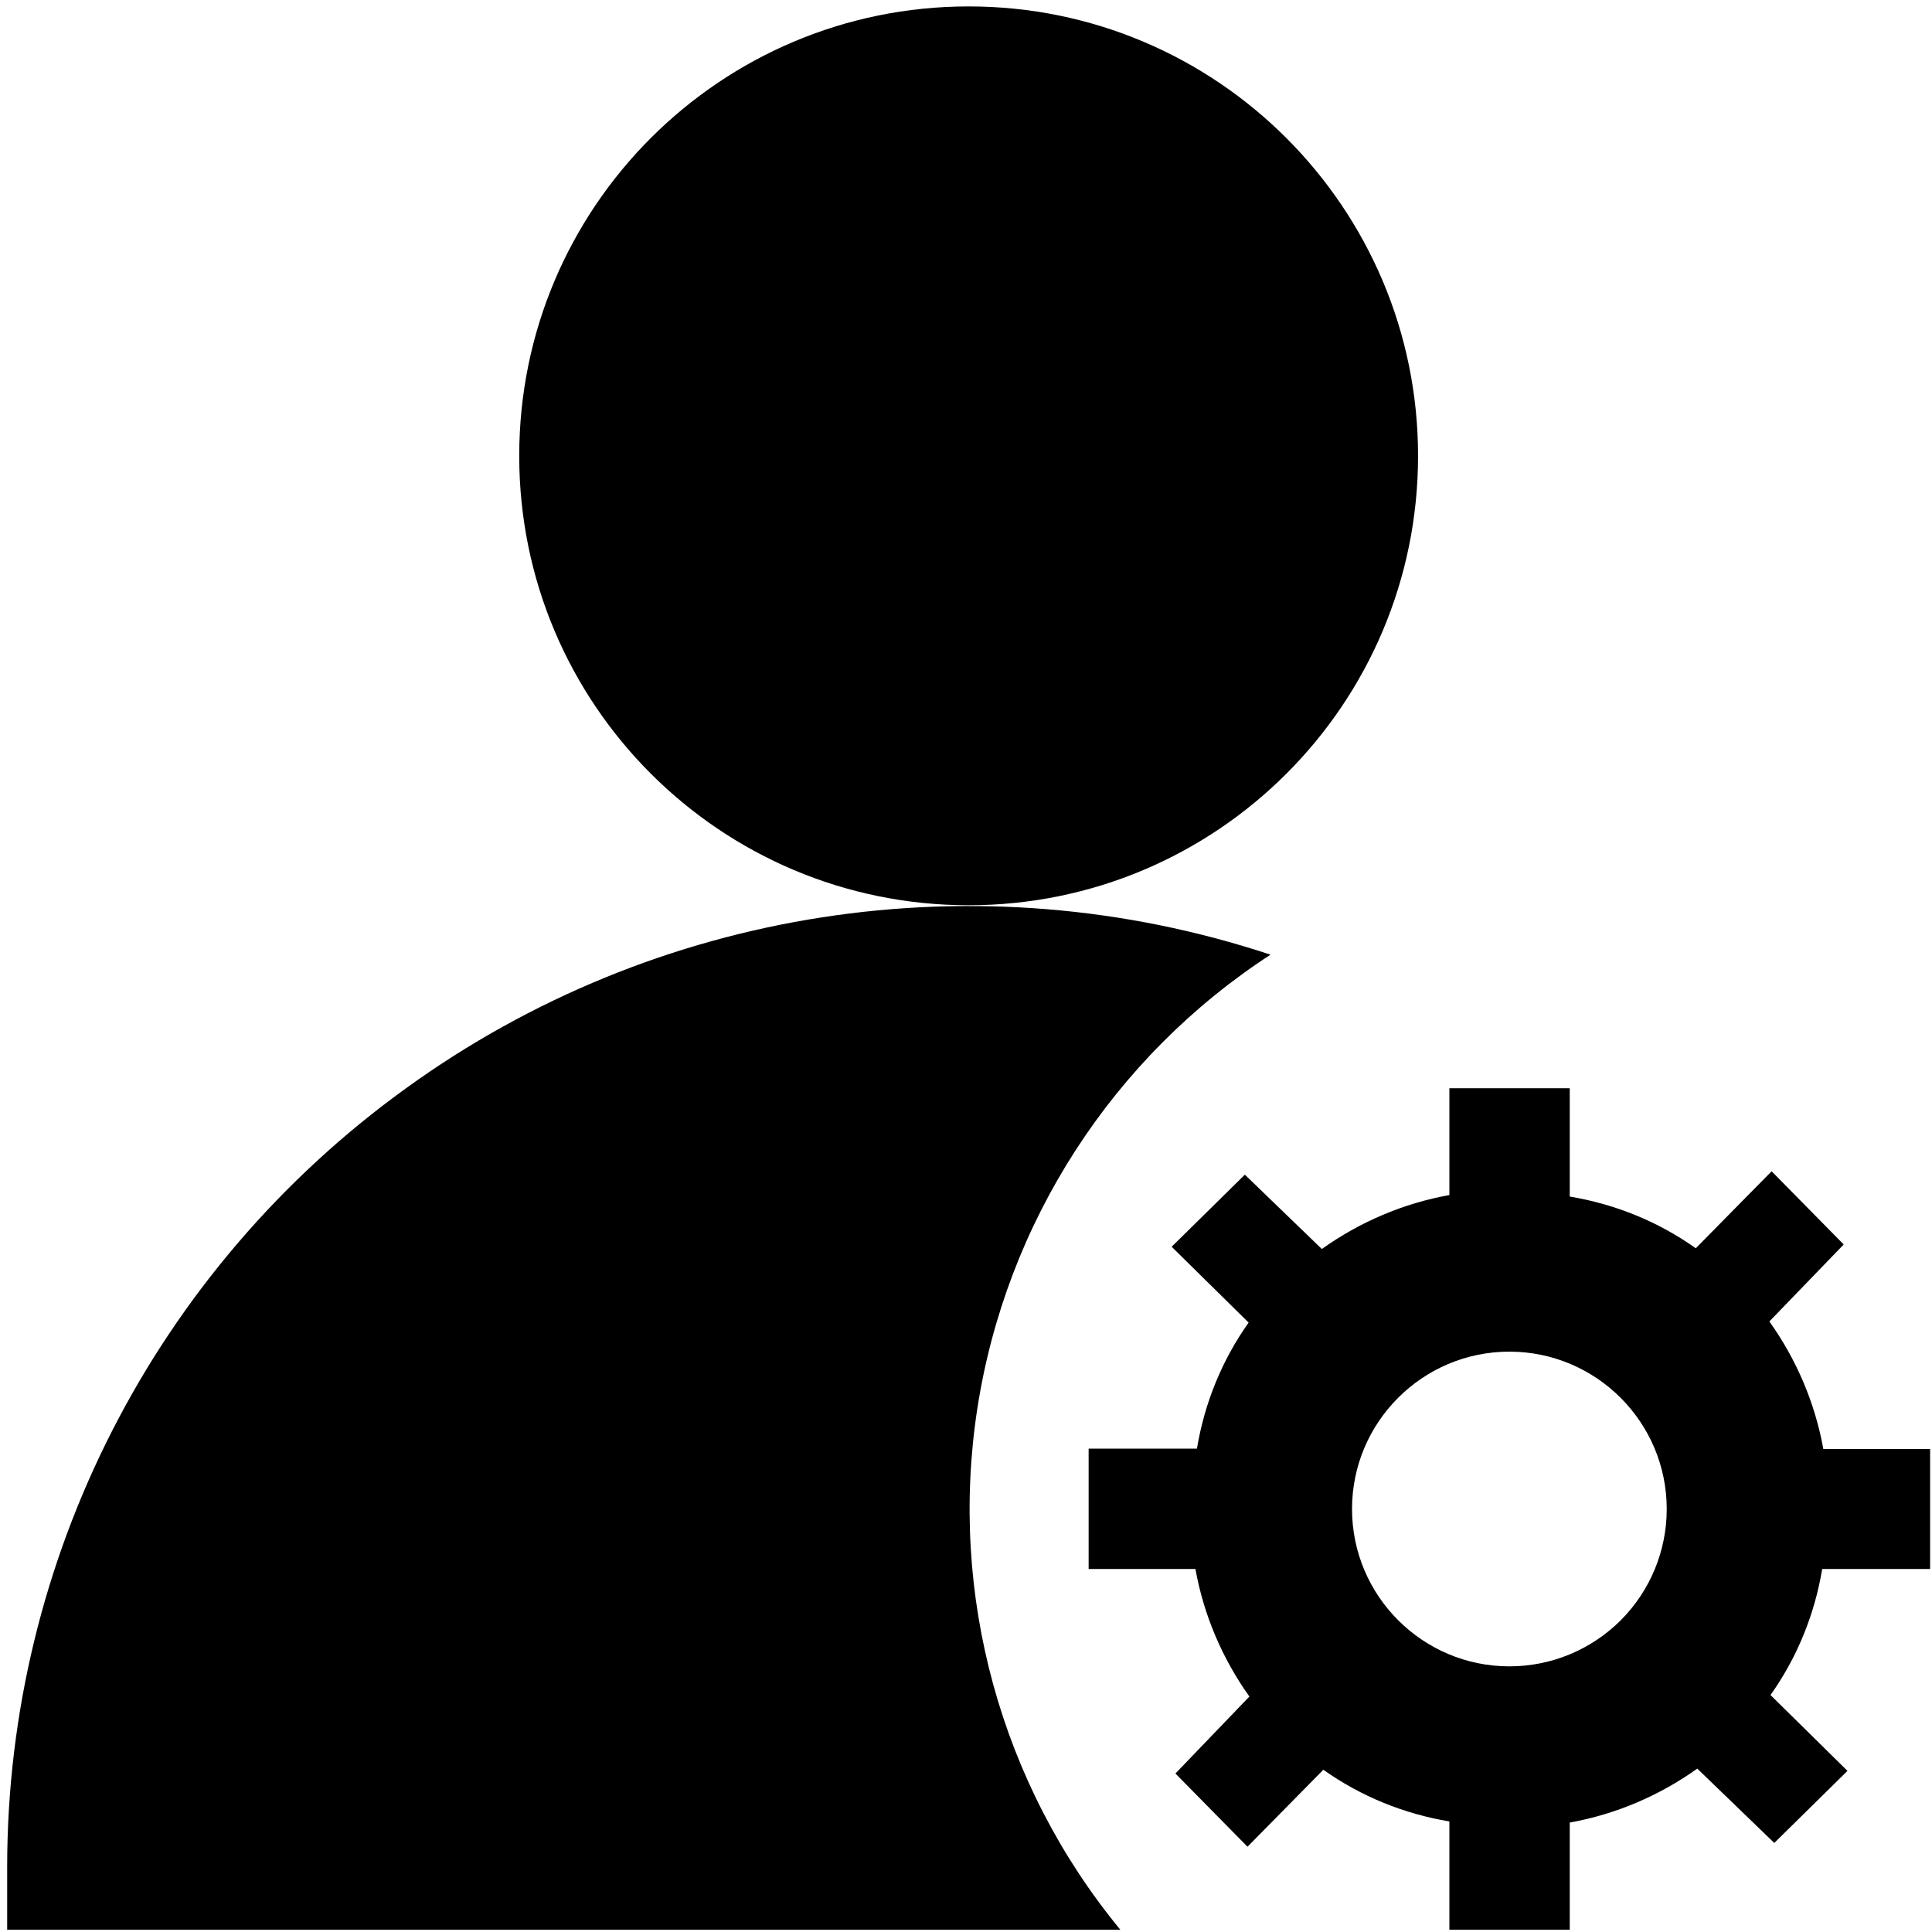
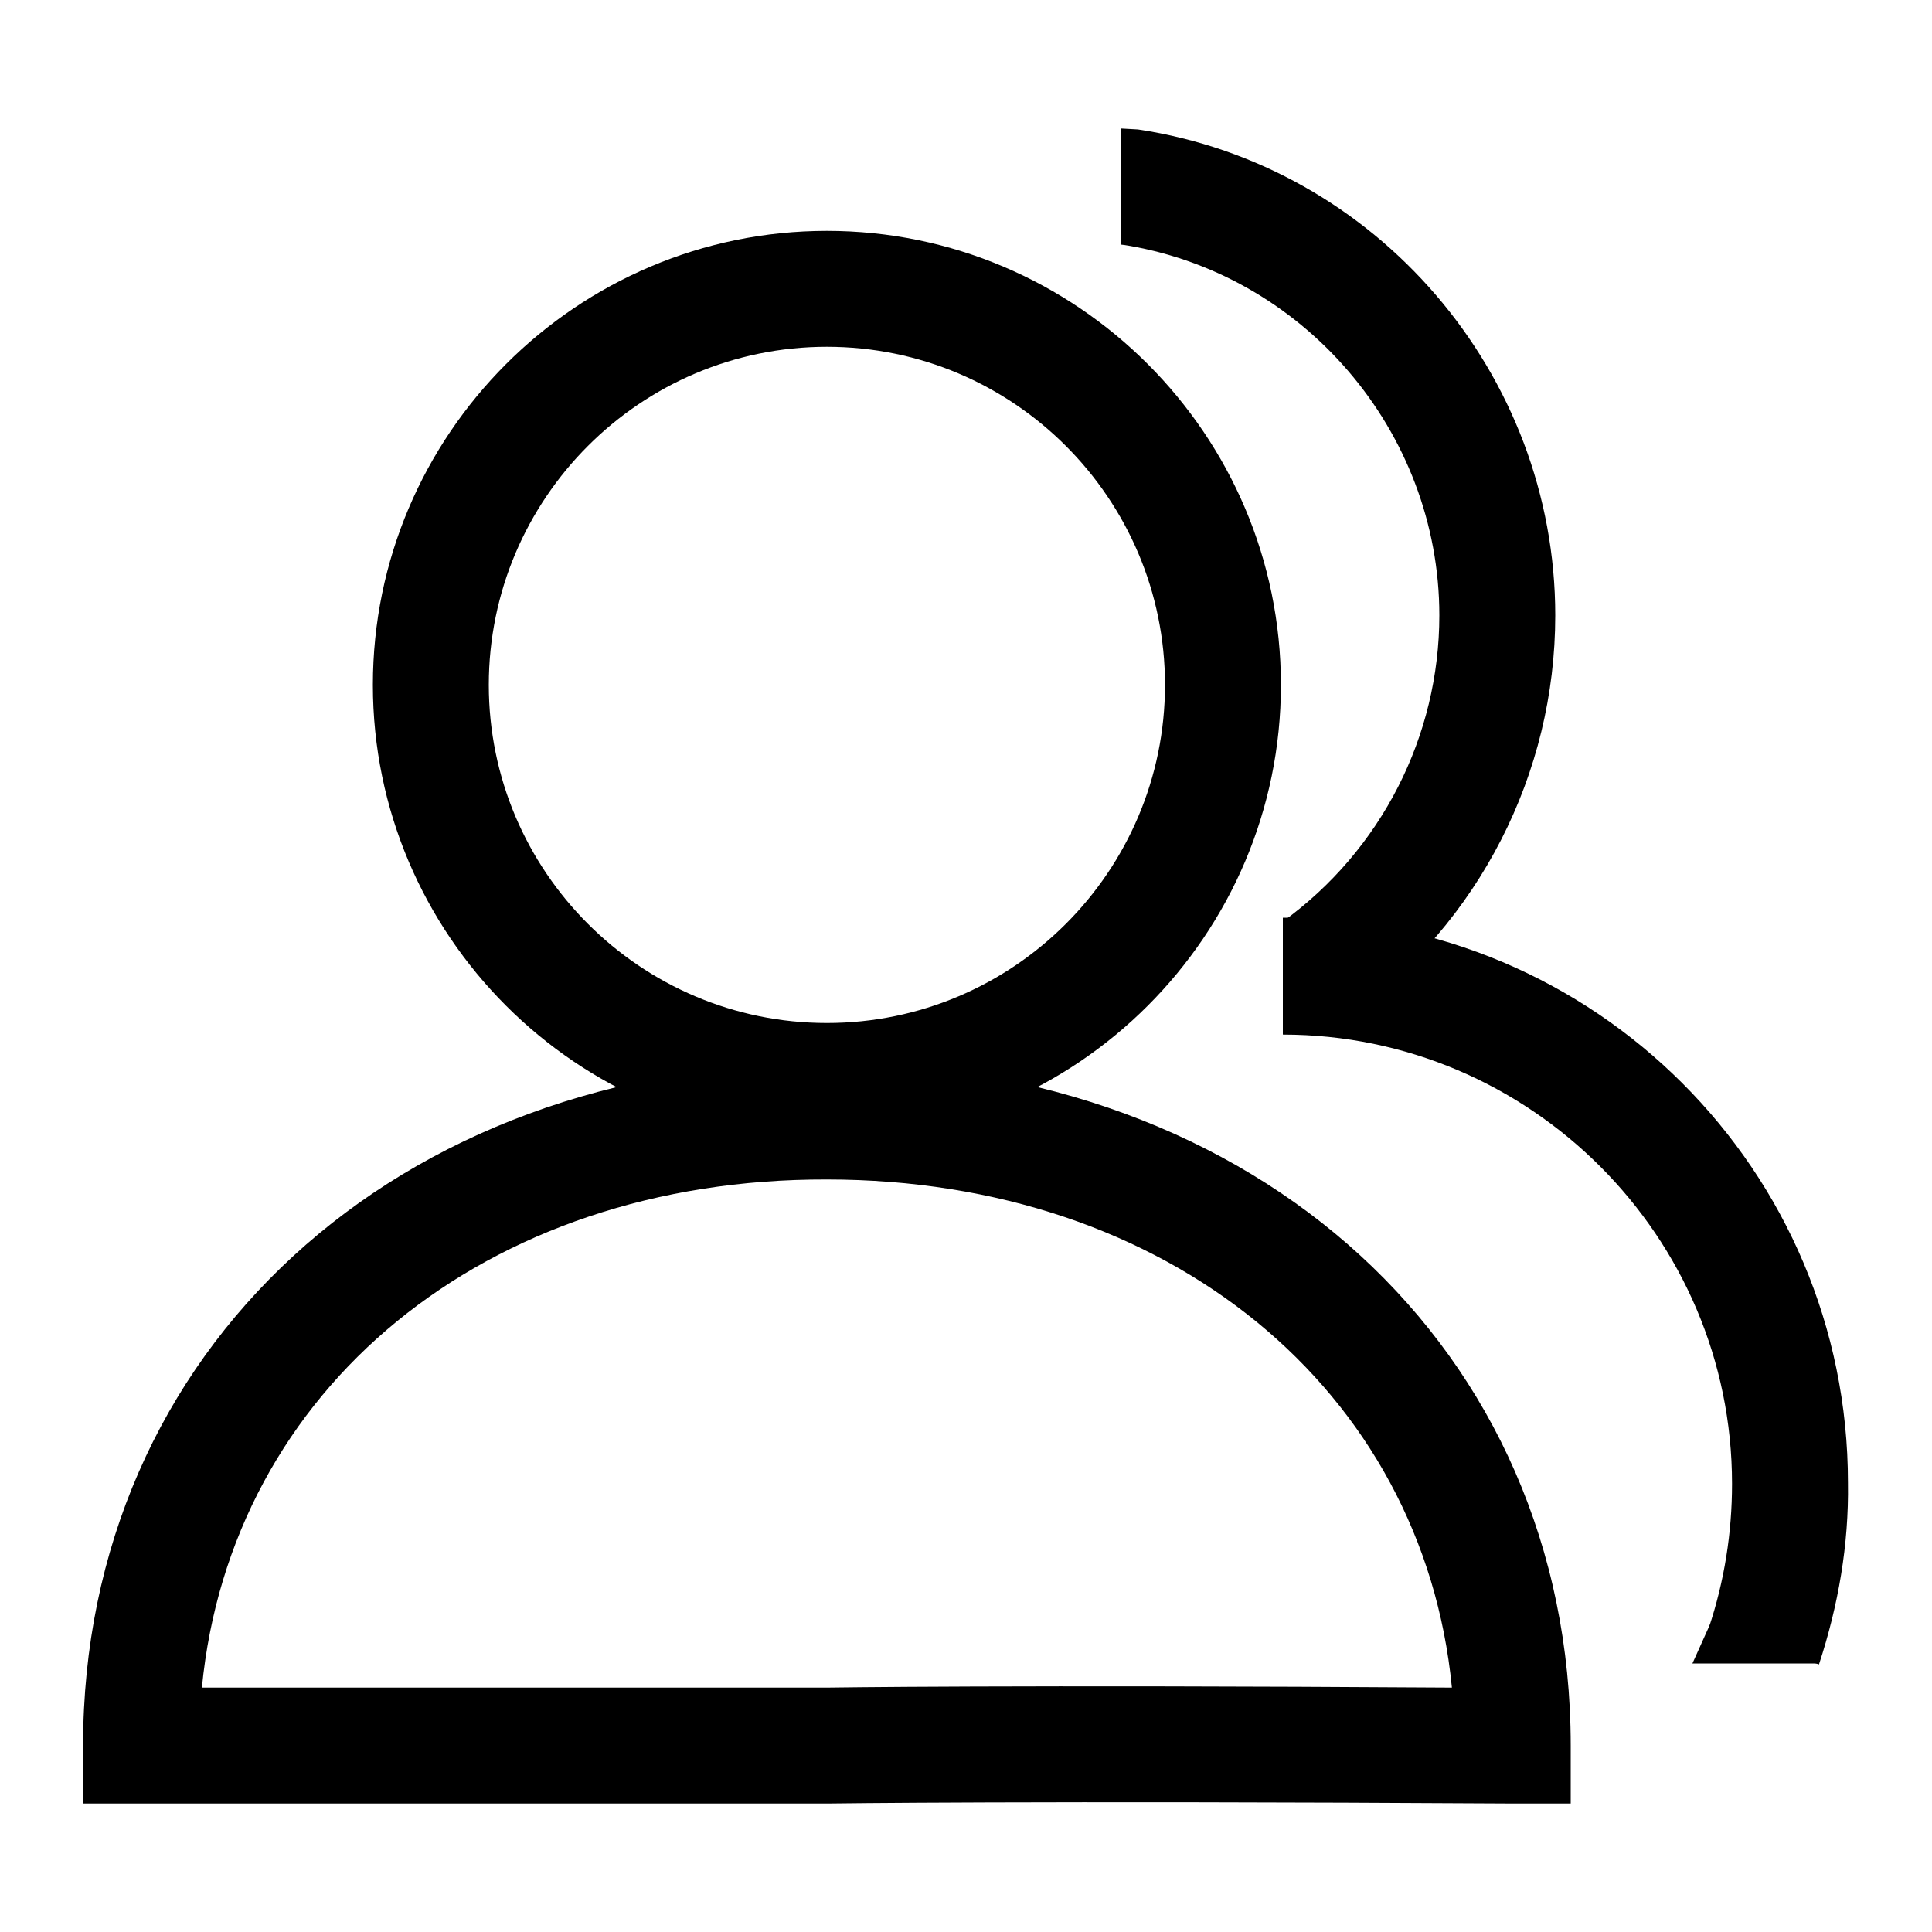
- <svg xmlns="http://www.w3.org/2000/svg" t="1557900364582" class="icon" style="" viewBox="0 0 1024 1024" version="1.1" p-id="9233" width="200" height="200">
+ <svg xmlns="http://www.w3.org/2000/svg" t="1557913203060" class="icon" style="" viewBox="0 0 1024 1024" version="1.1" p-id="16698" width="200" height="200">
  <defs>
    <style type="text/css" />
  </defs>
-   <path d="M1023 831.6V768h-56.6c-4.4-24.4-14.2-47.4-28.6-67.6l39.4-40.8-38.2-38.8-40.2 40.8c-20-14.2-42.8-23.4-66.8-27.4v-57.4h-63.8v56.6c-24.4 4.4-47.4 14.2-67.6 28.6l-40.8-39.4-38.8 38.2 40.8 40.2c-14.2 20-23.4 42.8-27.4 66.8h-57.4v63.8h56.6c4.4 24.4 14.2 47.4 28.6 67.6L623 940l38.2 38.8 40.2-40.8c20 14.2 42.8 23.4 66.8 27.4v57.4H832V966c24.4-4.4 47.4-14.2 67.6-28.6l40.8 39.4 38.8-38.2-40.8-40.2c14.2-20 23.4-42.8 27.4-66.8h57.2zM800 883.2c-46 0-83.4-37.4-83.4-83.4 0-46 37.4-83.4 83.4-83.4 46 0 83.4 37.4 83.4 83.4 0 22.2-8.8 43.4-24.4 59s-36.8 24.4-59 24.4z" p-id="9234" />
-   <path d="M513.4 3.4c-131.6 0-238.2 106.6-238.2 238.2s106.6 238.2 238.2 238.2 238.2-106.6 238.2-238.2c0-131.4-106.6-238.2-238.2-238.2zM3.8 989.6v33.2h590c-63.4-77-91-177.6-75.8-276.2 15.2-98.6 71.8-186.2 155.4-240.6-155.2-51.4-325.8-25-458.2 70.8C82.4 672.6 3.8 826.2 3.8 989.6z" p-id="9235" />
+   <path d="M438.272 603.648c-132.608 0-240.64-108.032-240.64-240.64s108.032-240.64 240.64-240.64 240.64 108.032 240.64 240.64-108.032 240.64-240.64 240.64z m0-419.84c-98.816 0-179.2 80.384-179.2 179.2s80.384 179.2 179.2 179.2 179.2-80.384 179.2-179.2-80.384-179.2-179.2-179.2z" p-id="16699" />
+   <path d="M832.512 955.904h-30.72c-257.536-1.536-361.984 0-363.008 0H44.032v-30.72c0-209.408 165.888-361.984 394.24-361.984s394.24 152.064 394.24 361.984v30.72z m-725.504-61.44h331.264c0.512 0 96.256-1.536 331.264 0-15.36-157.696-150.016-269.312-331.264-269.312-181.248-0.512-315.904 111.104-331.264 269.312zM715.776 538.112l-35.84-49.664C732.16 450.56 762.88 390.144 762.88 326.144c0-97.792-72.704-182.272-168.96-196.608l9.216-60.928c126.464 18.944 221.184 129.536 221.184 257.536 0 83.968-40.448 162.816-108.544 211.968z" p-id="16700" />
+   <path d="M964.096 882.176l-58.368-19.456c8.192-24.576 12.288-50.176 12.288-76.288 0-131.072-107.008-238.08-238.08-238.08V486.4c165.376 0 299.52 134.144 299.52 299.52 0.512 32.768-5.12 65.024-15.36 96.256z" p-id="16701" />
+   <path d="M964.096 881.664h-67.072l9.216-20.48h57.856zM603.136 129.536H593.92v-61.44l9.216 0.512z" p-id="16702" />
</svg>
